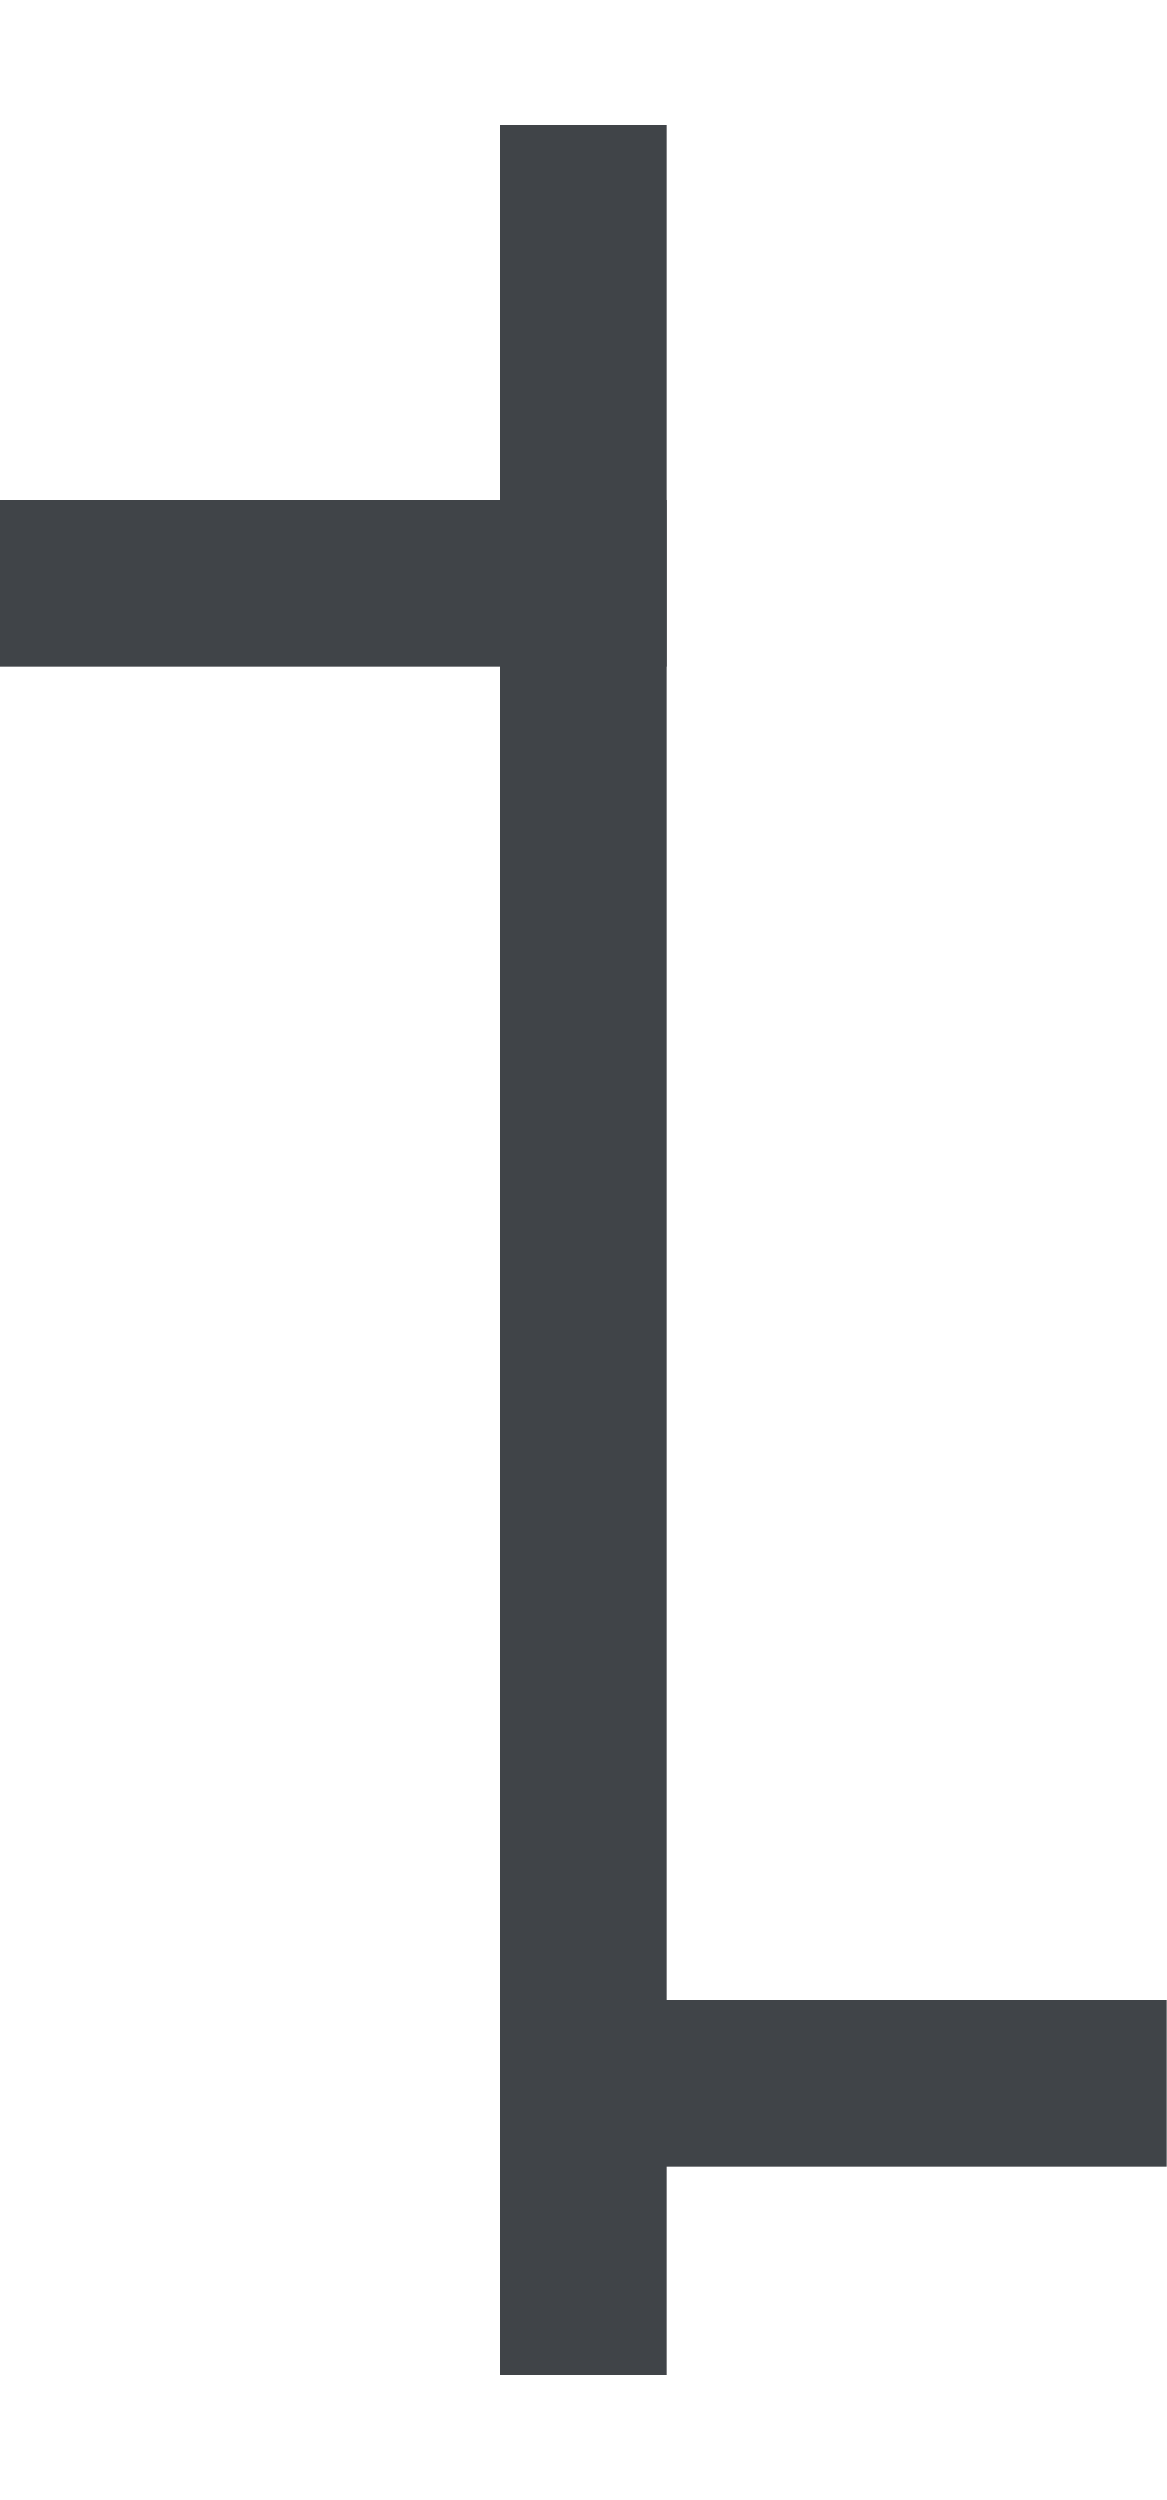
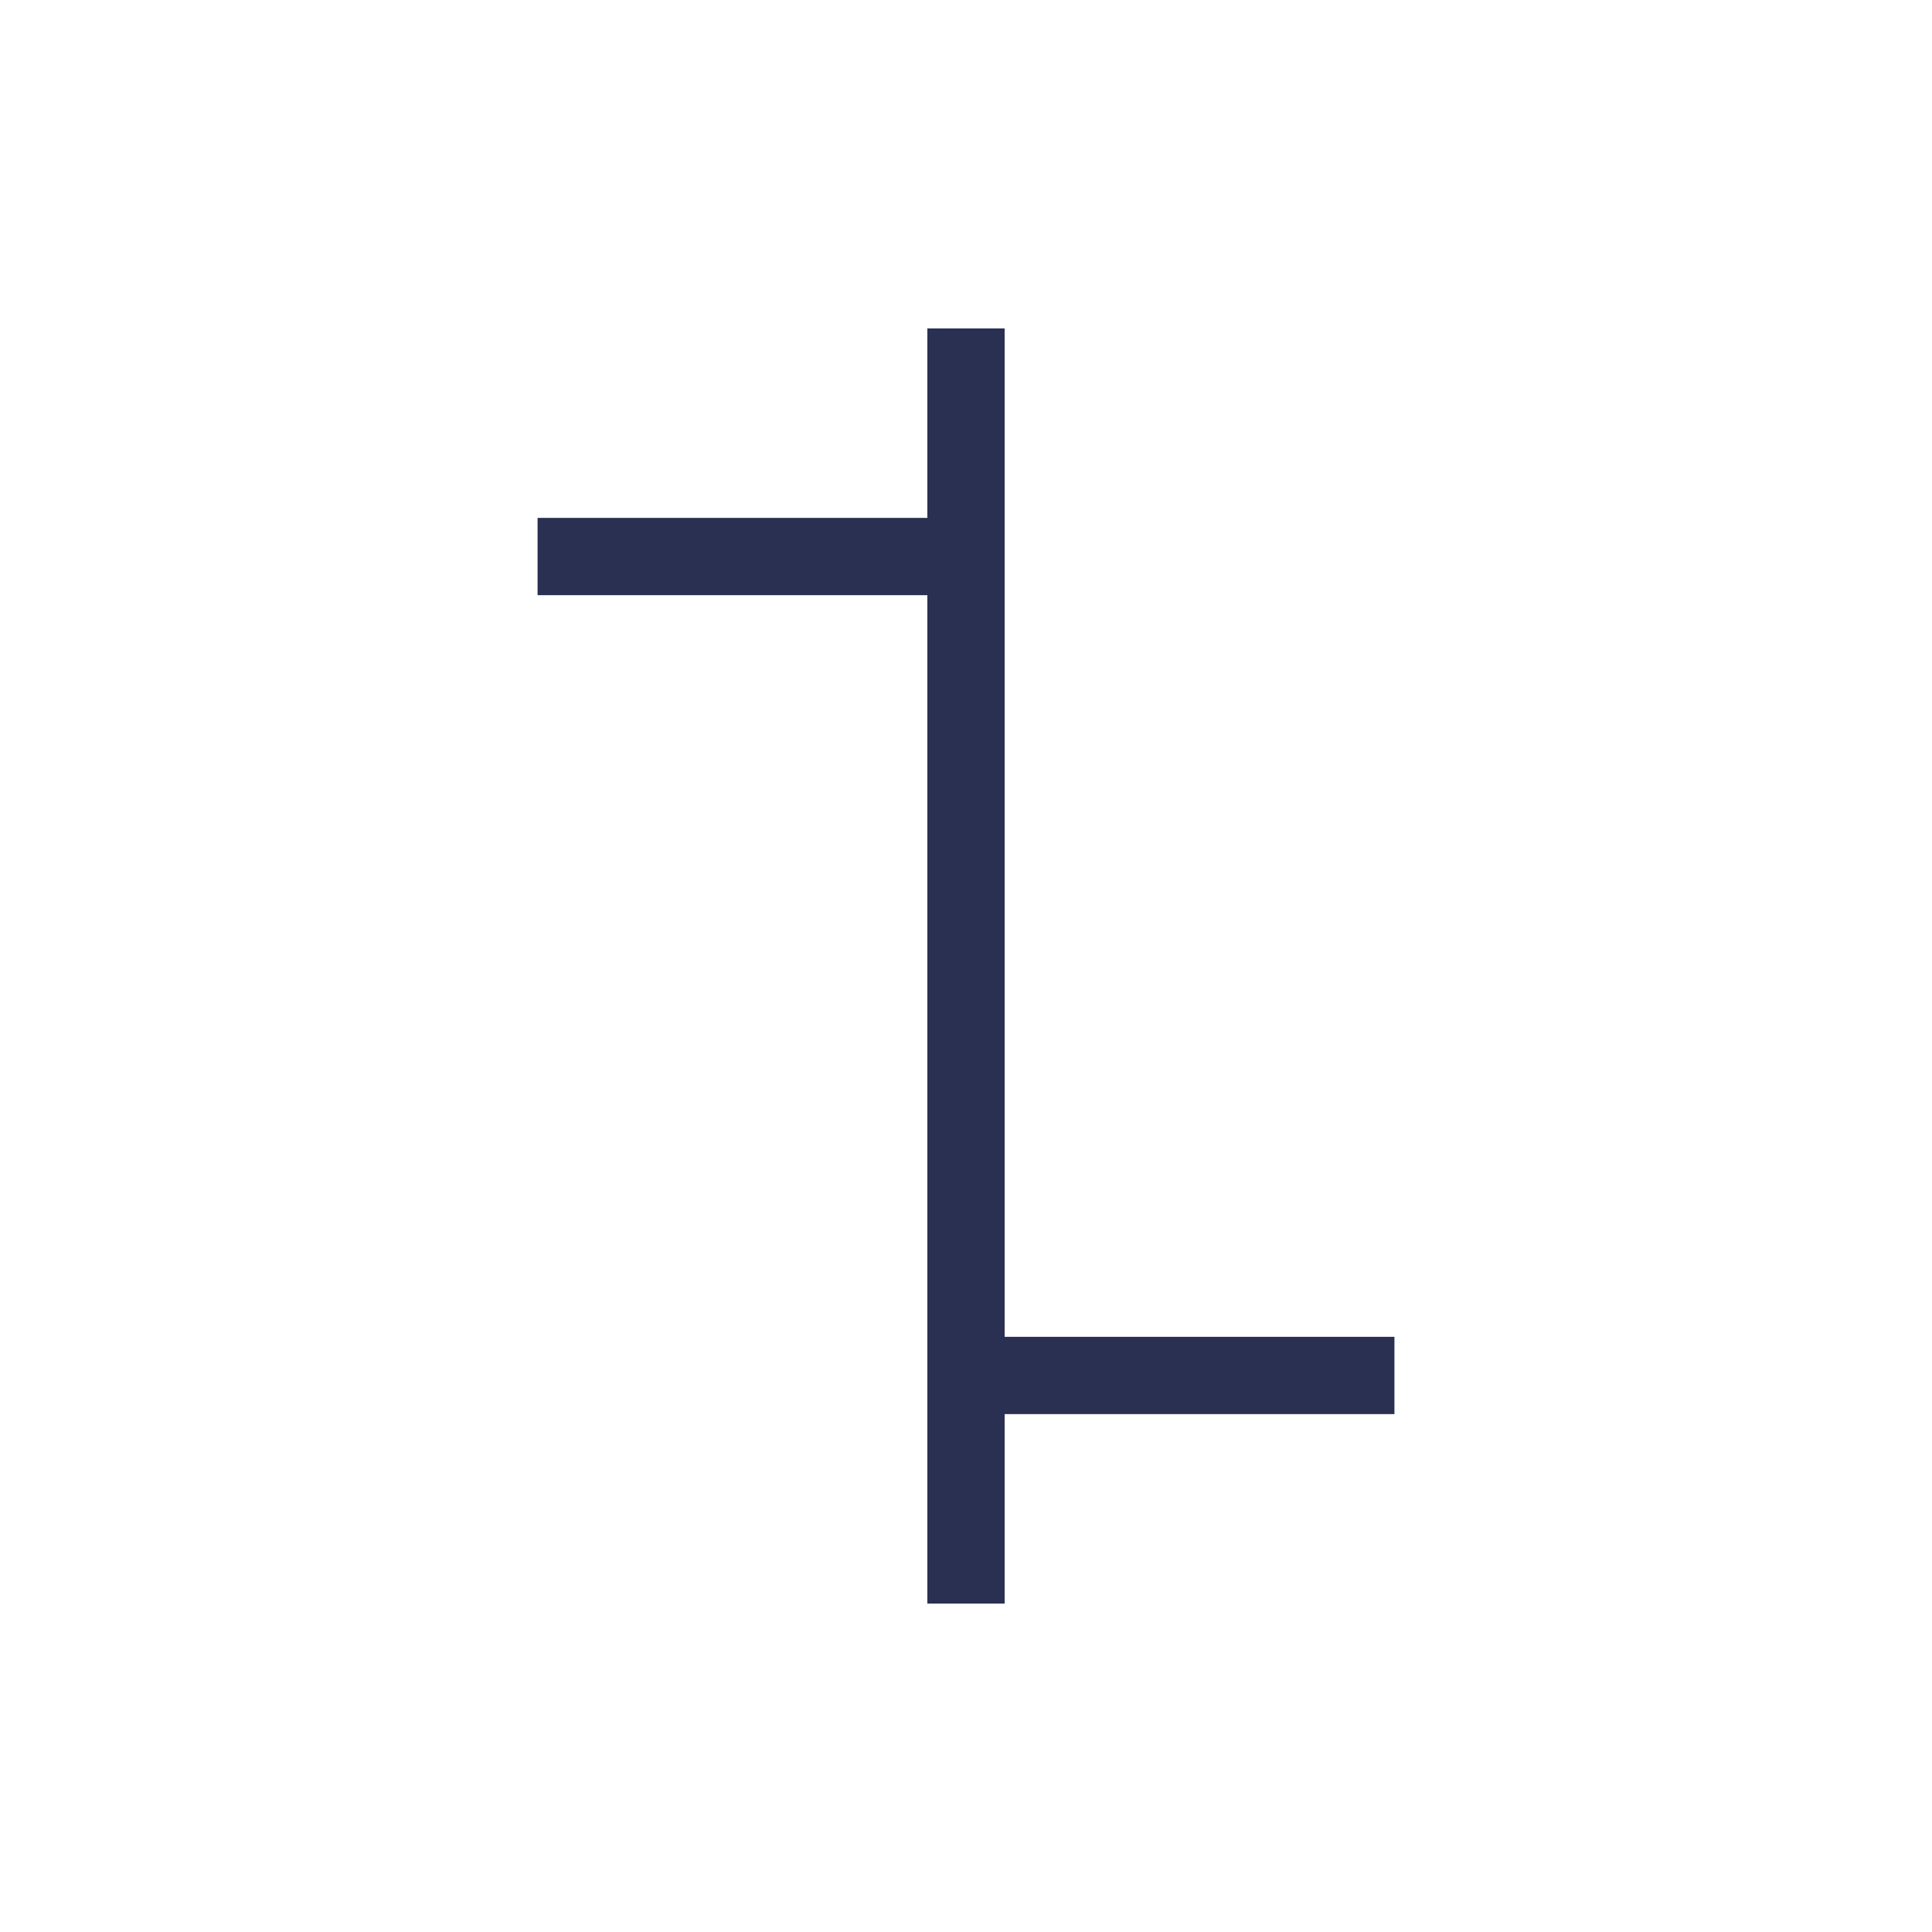
- <svg xmlns="http://www.w3.org/2000/svg" width="7px" height="15px" viewBox="0 0 7 15" version="1.1">
-   <defs />
-   <g id="Page-1" stroke="none" stroke-width="1" fill="none" fill-rule="evenodd" stroke-linecap="square">
-     <g id="webtrader-chart" transform="translate(-462, -733)" stroke="#404448">
-       <g id="chart-type" transform="translate(383, 599)">
-         <g id="chart-type-picker" transform="translate(78, 79)">
-           <g id="ohlc" transform="translate(1, 55)">
-             <path d="M3.5,13.75 L3.5,1.25" id="Line-Copy" />
-             <path d="M3.5,3.5 L0.5,3.5" id="Line-Copy" />
-             <path d="M6.5,12.5 L3.5,12.5" id="Line-Copy-11" />
-           </g>
-         </g>
-       </g>
-     </g>
-   </g>
+ <svg xmlns="http://www.w3.org/2000/svg" id="Layer_1" data-name="Layer 1" viewBox="0 0 50 50">
+   <defs>
+     <style>.cls-1{fill:none;stroke:#2a3052;stroke-miterlimit:10;stroke-width:2px;}</style>
+   </defs>
+   <line class="cls-1" x1="25" y1="8.5" x2="25" y2="41.5" />
+   <line class="cls-1" x1="13.912" y1="14.403" x2="25" y2="14.403" />
+   <line class="cls-1" x1="25" y1="35.597" x2="36.088" y2="35.597" />
</svg>
